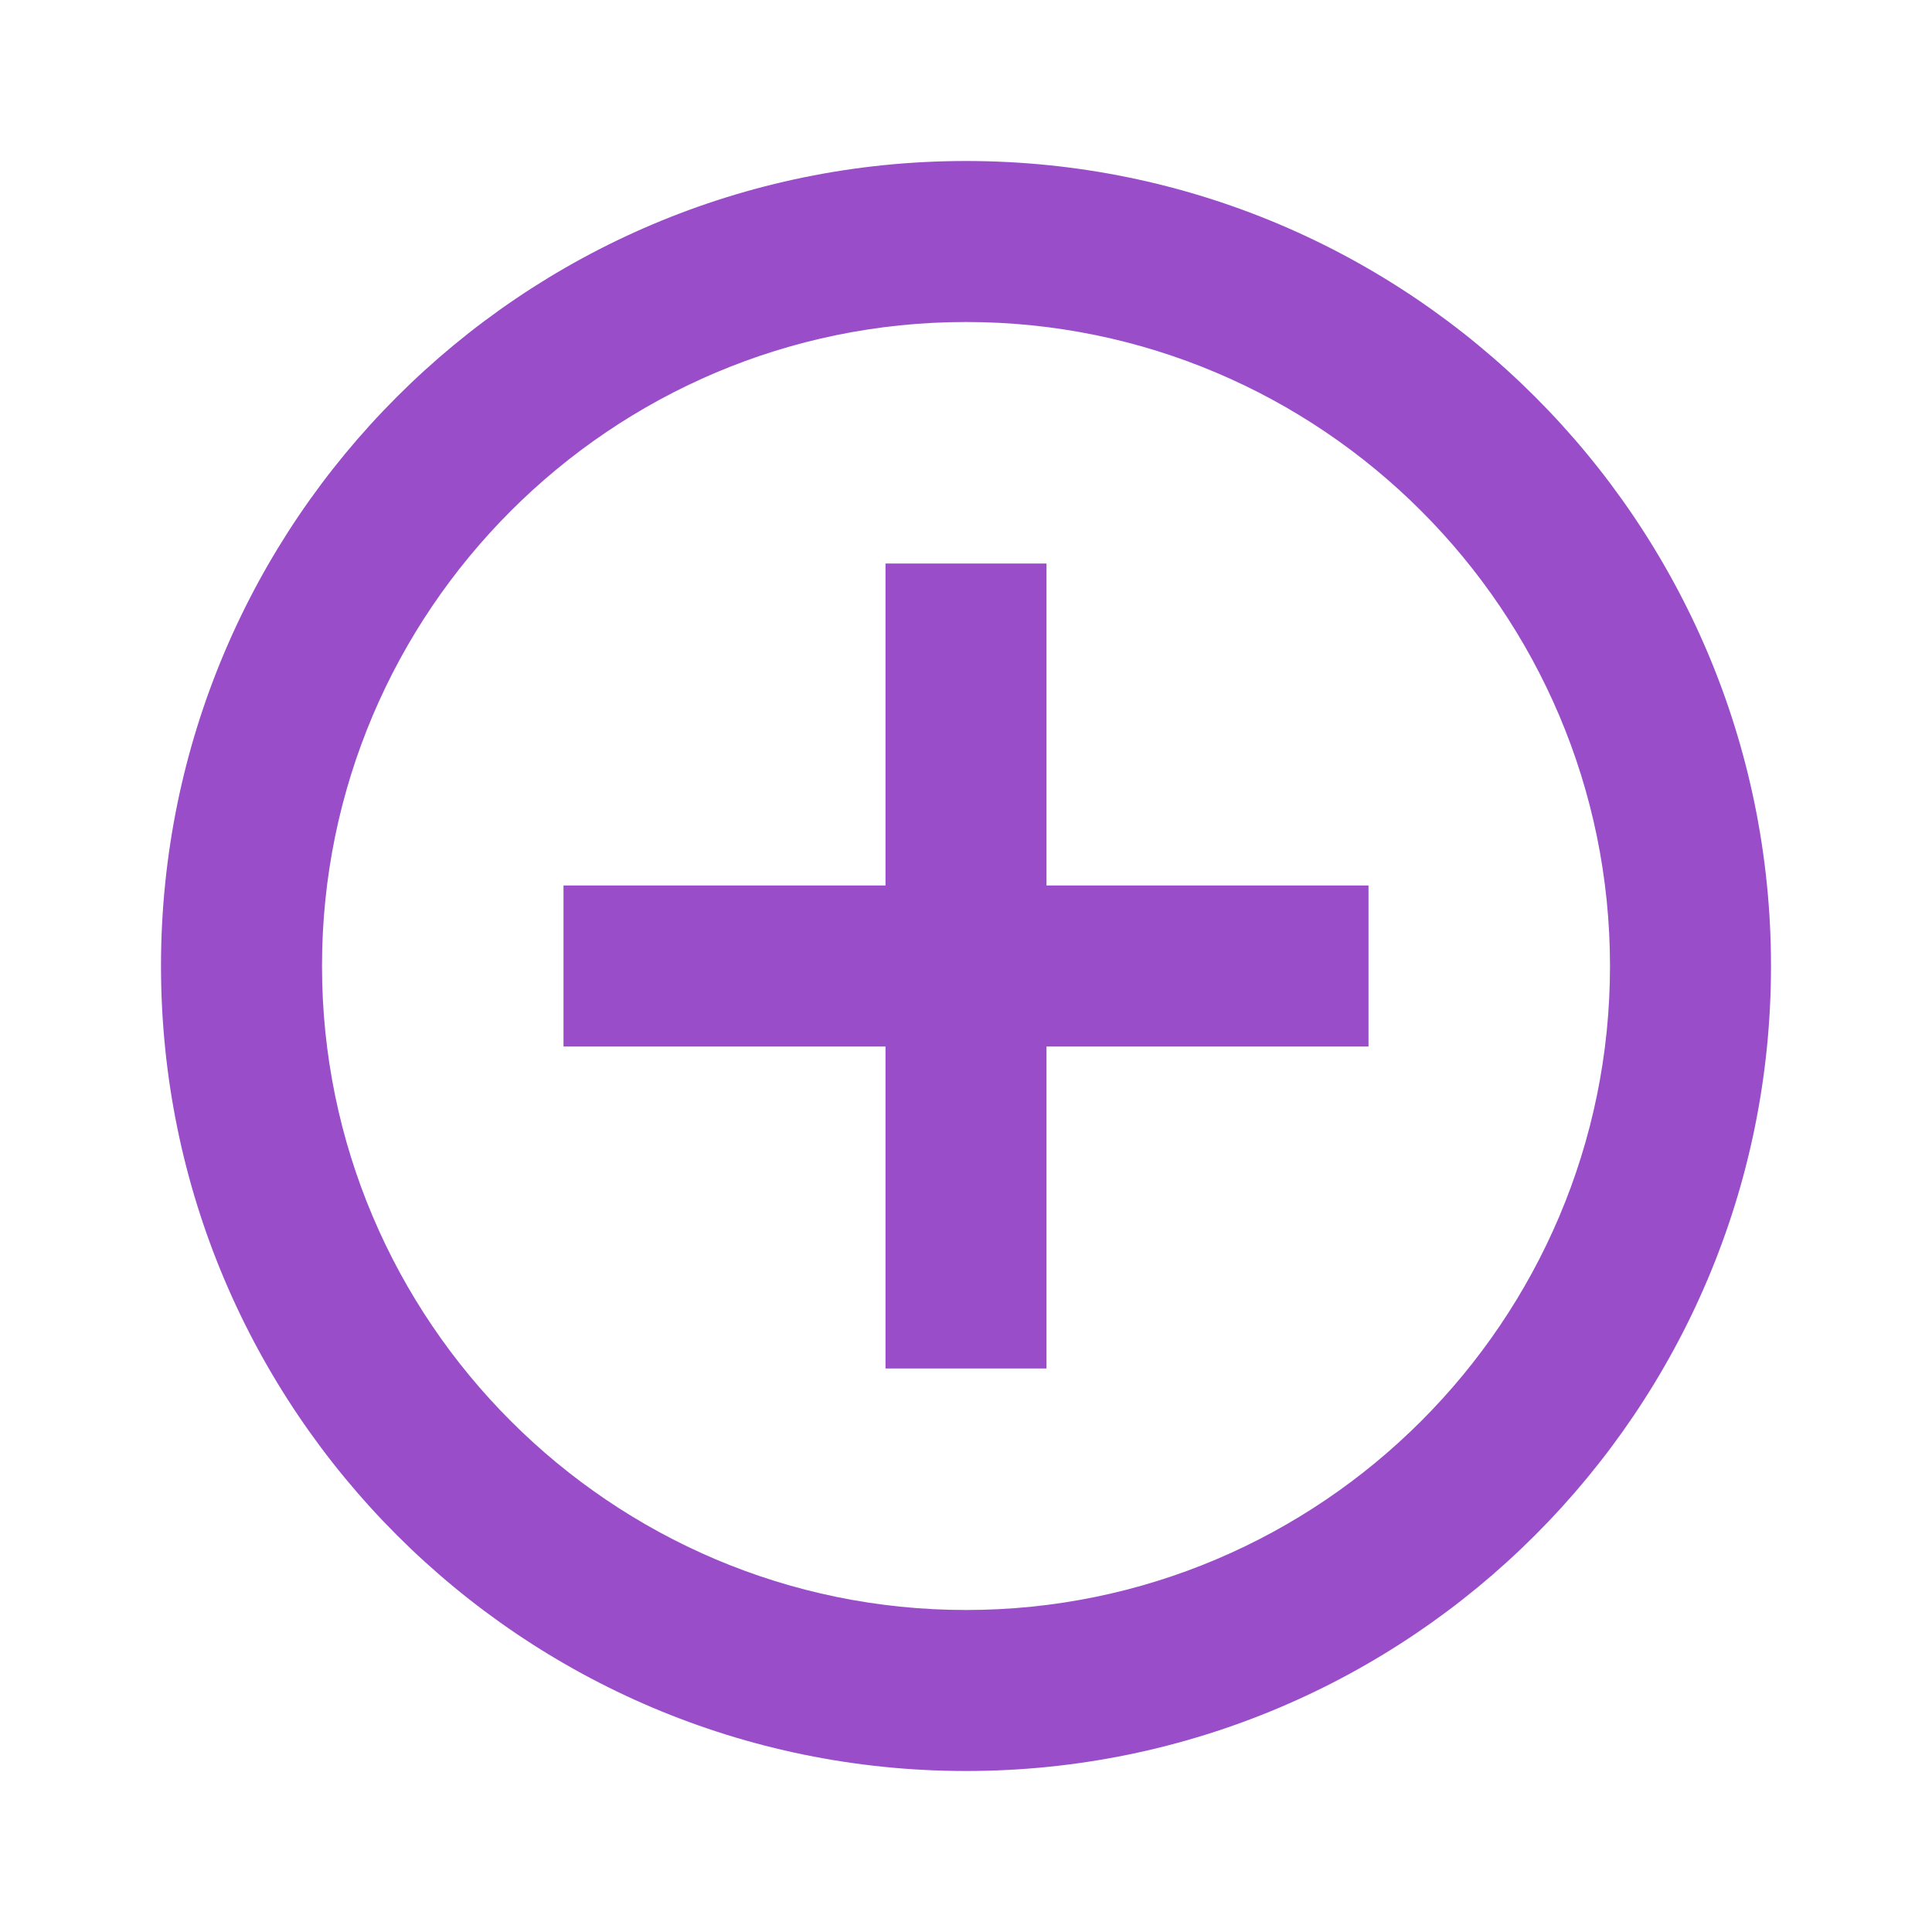
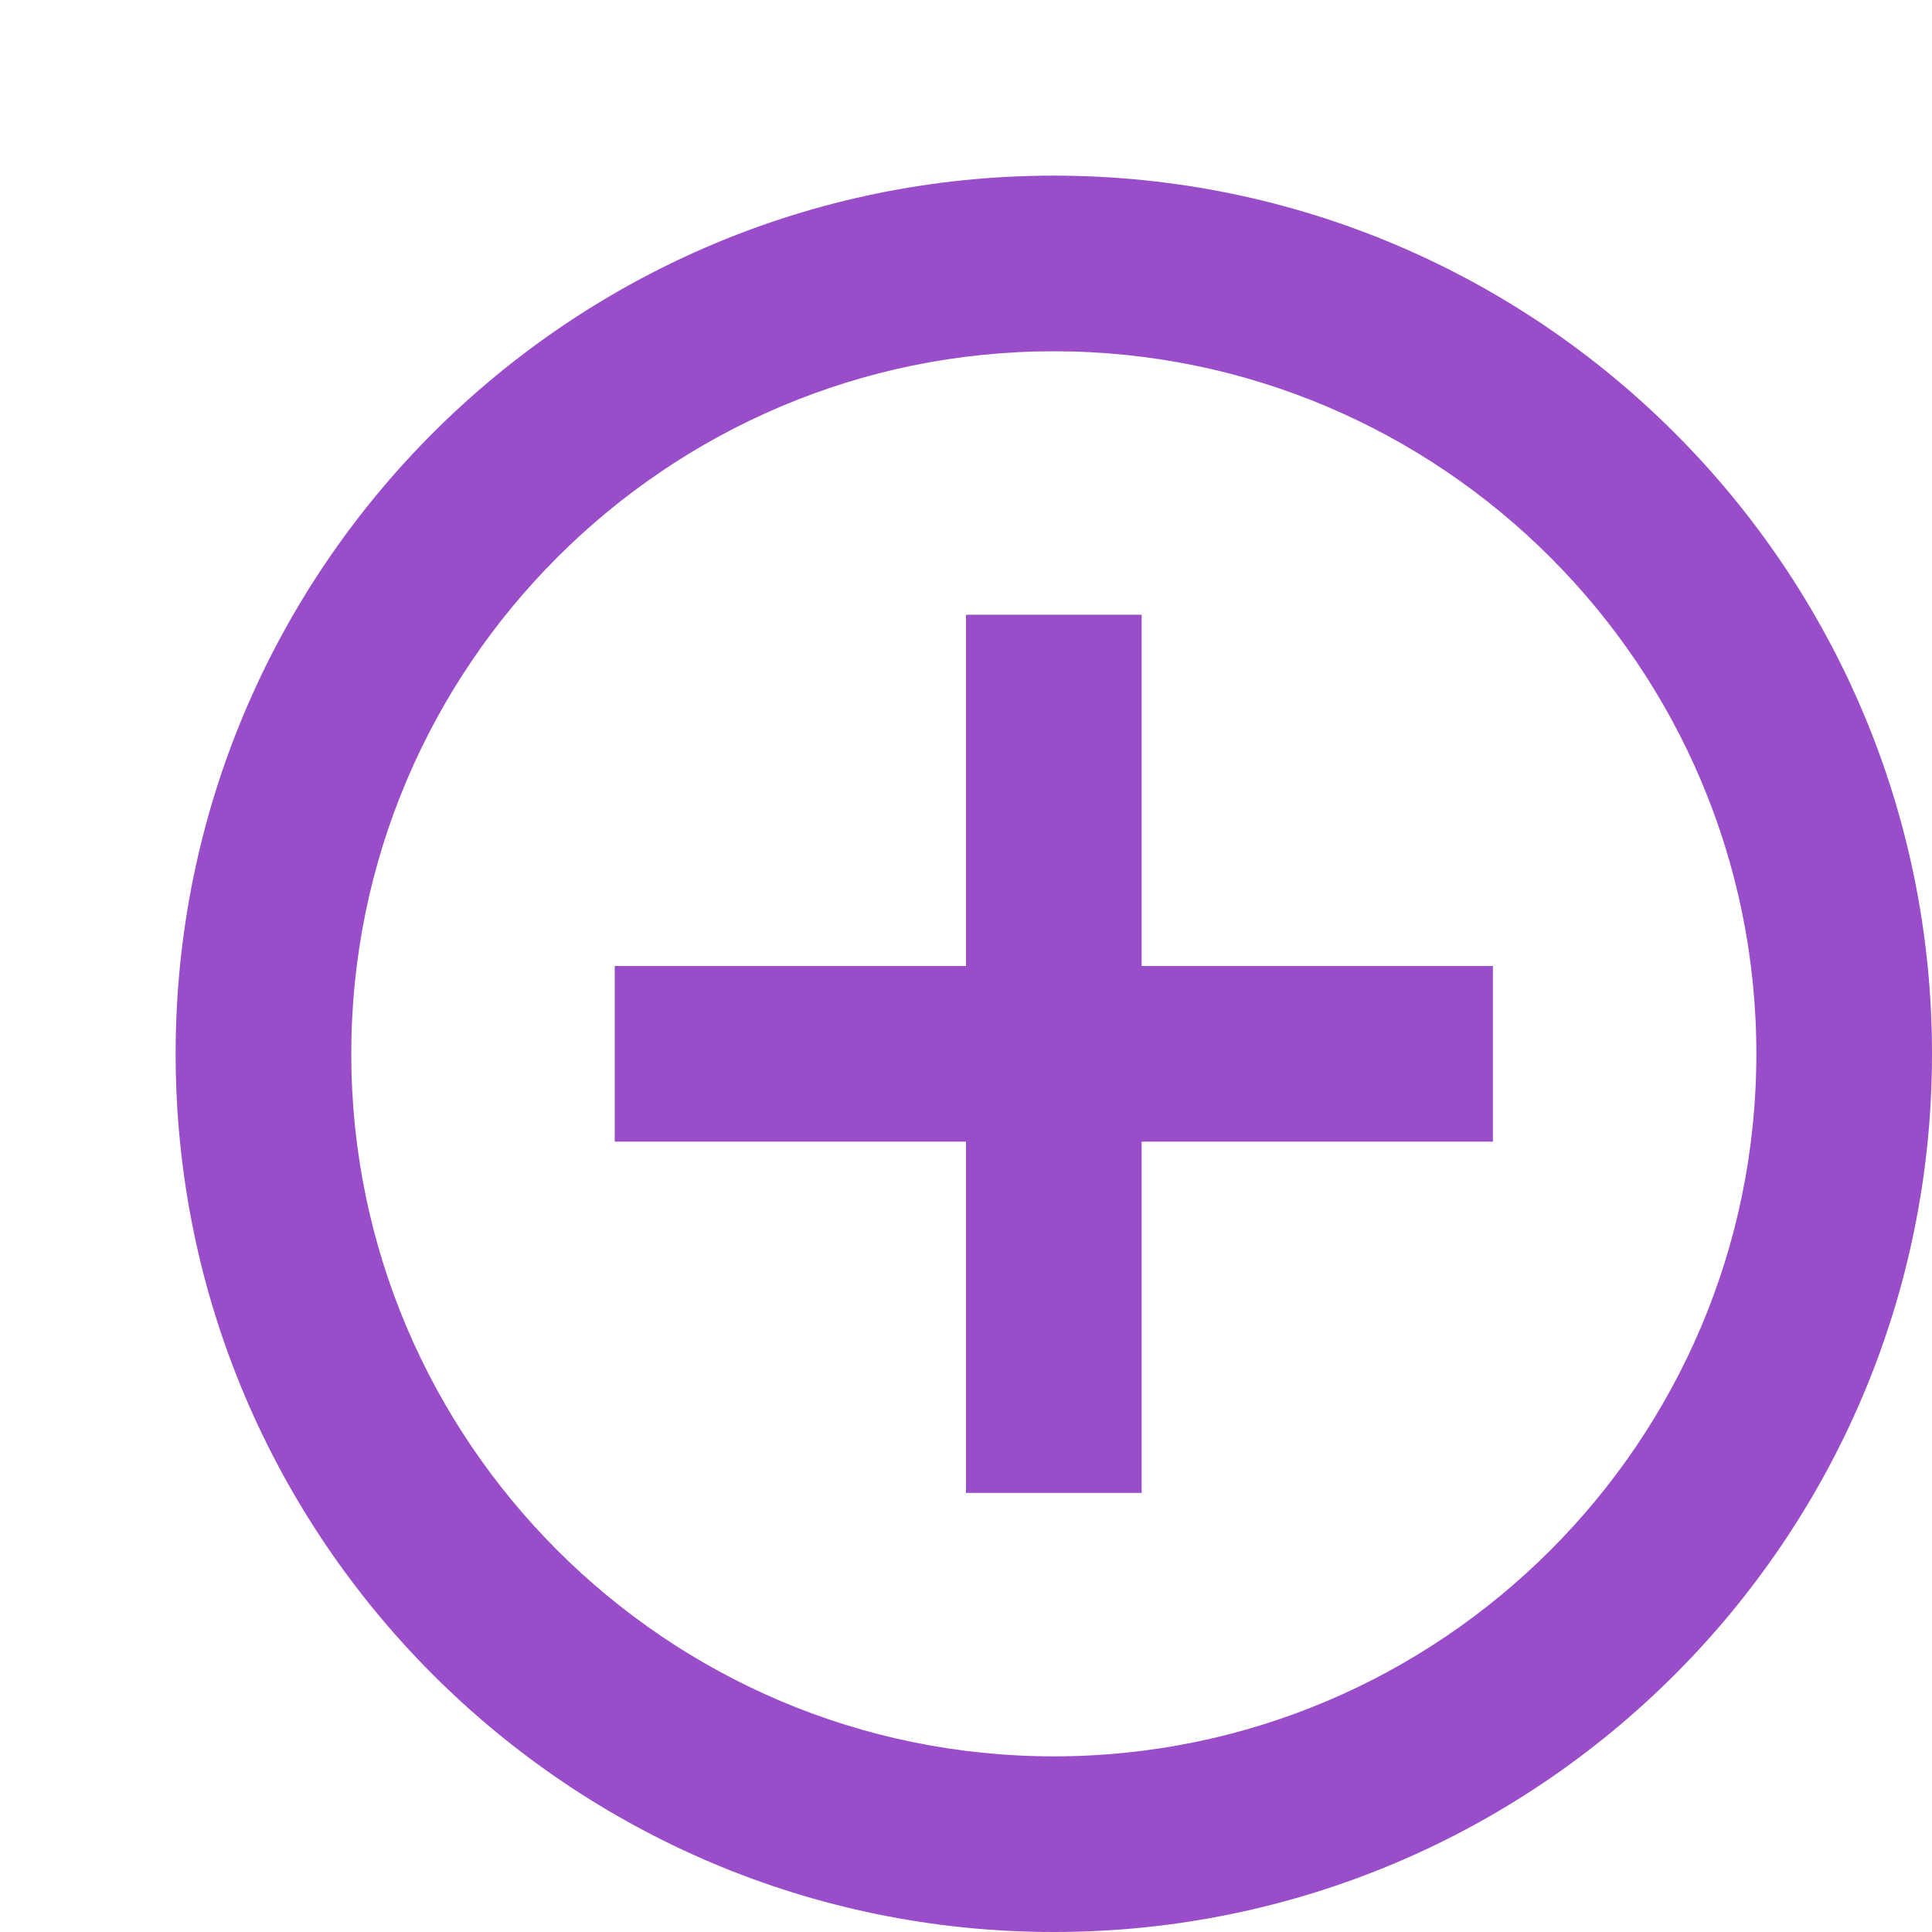
- <svg xmlns="http://www.w3.org/2000/svg" width="24" height="24" viewBox="0 0 24 24">
+ <svg xmlns="http://www.w3.org/2000/svg" width="24" height="24" viewBox="0 0 22 22">
  <path d="M0 0h24v24H0z" fill="none" />
  <path d="M13 7h-2v4H7v2h4v4h2v-4h4v-2h-4V7zm-1-5C6.48 2 2 6.48 2 12s4.48 10 10 10 10-4.48 10-10S17.52 2 12 2zm0 18c-4.41 0-8-3.59-8-8s3.59-8 8-8 8 3.59 8 8-3.59 8-8 8z" fill="#994dc9" />
</svg>
